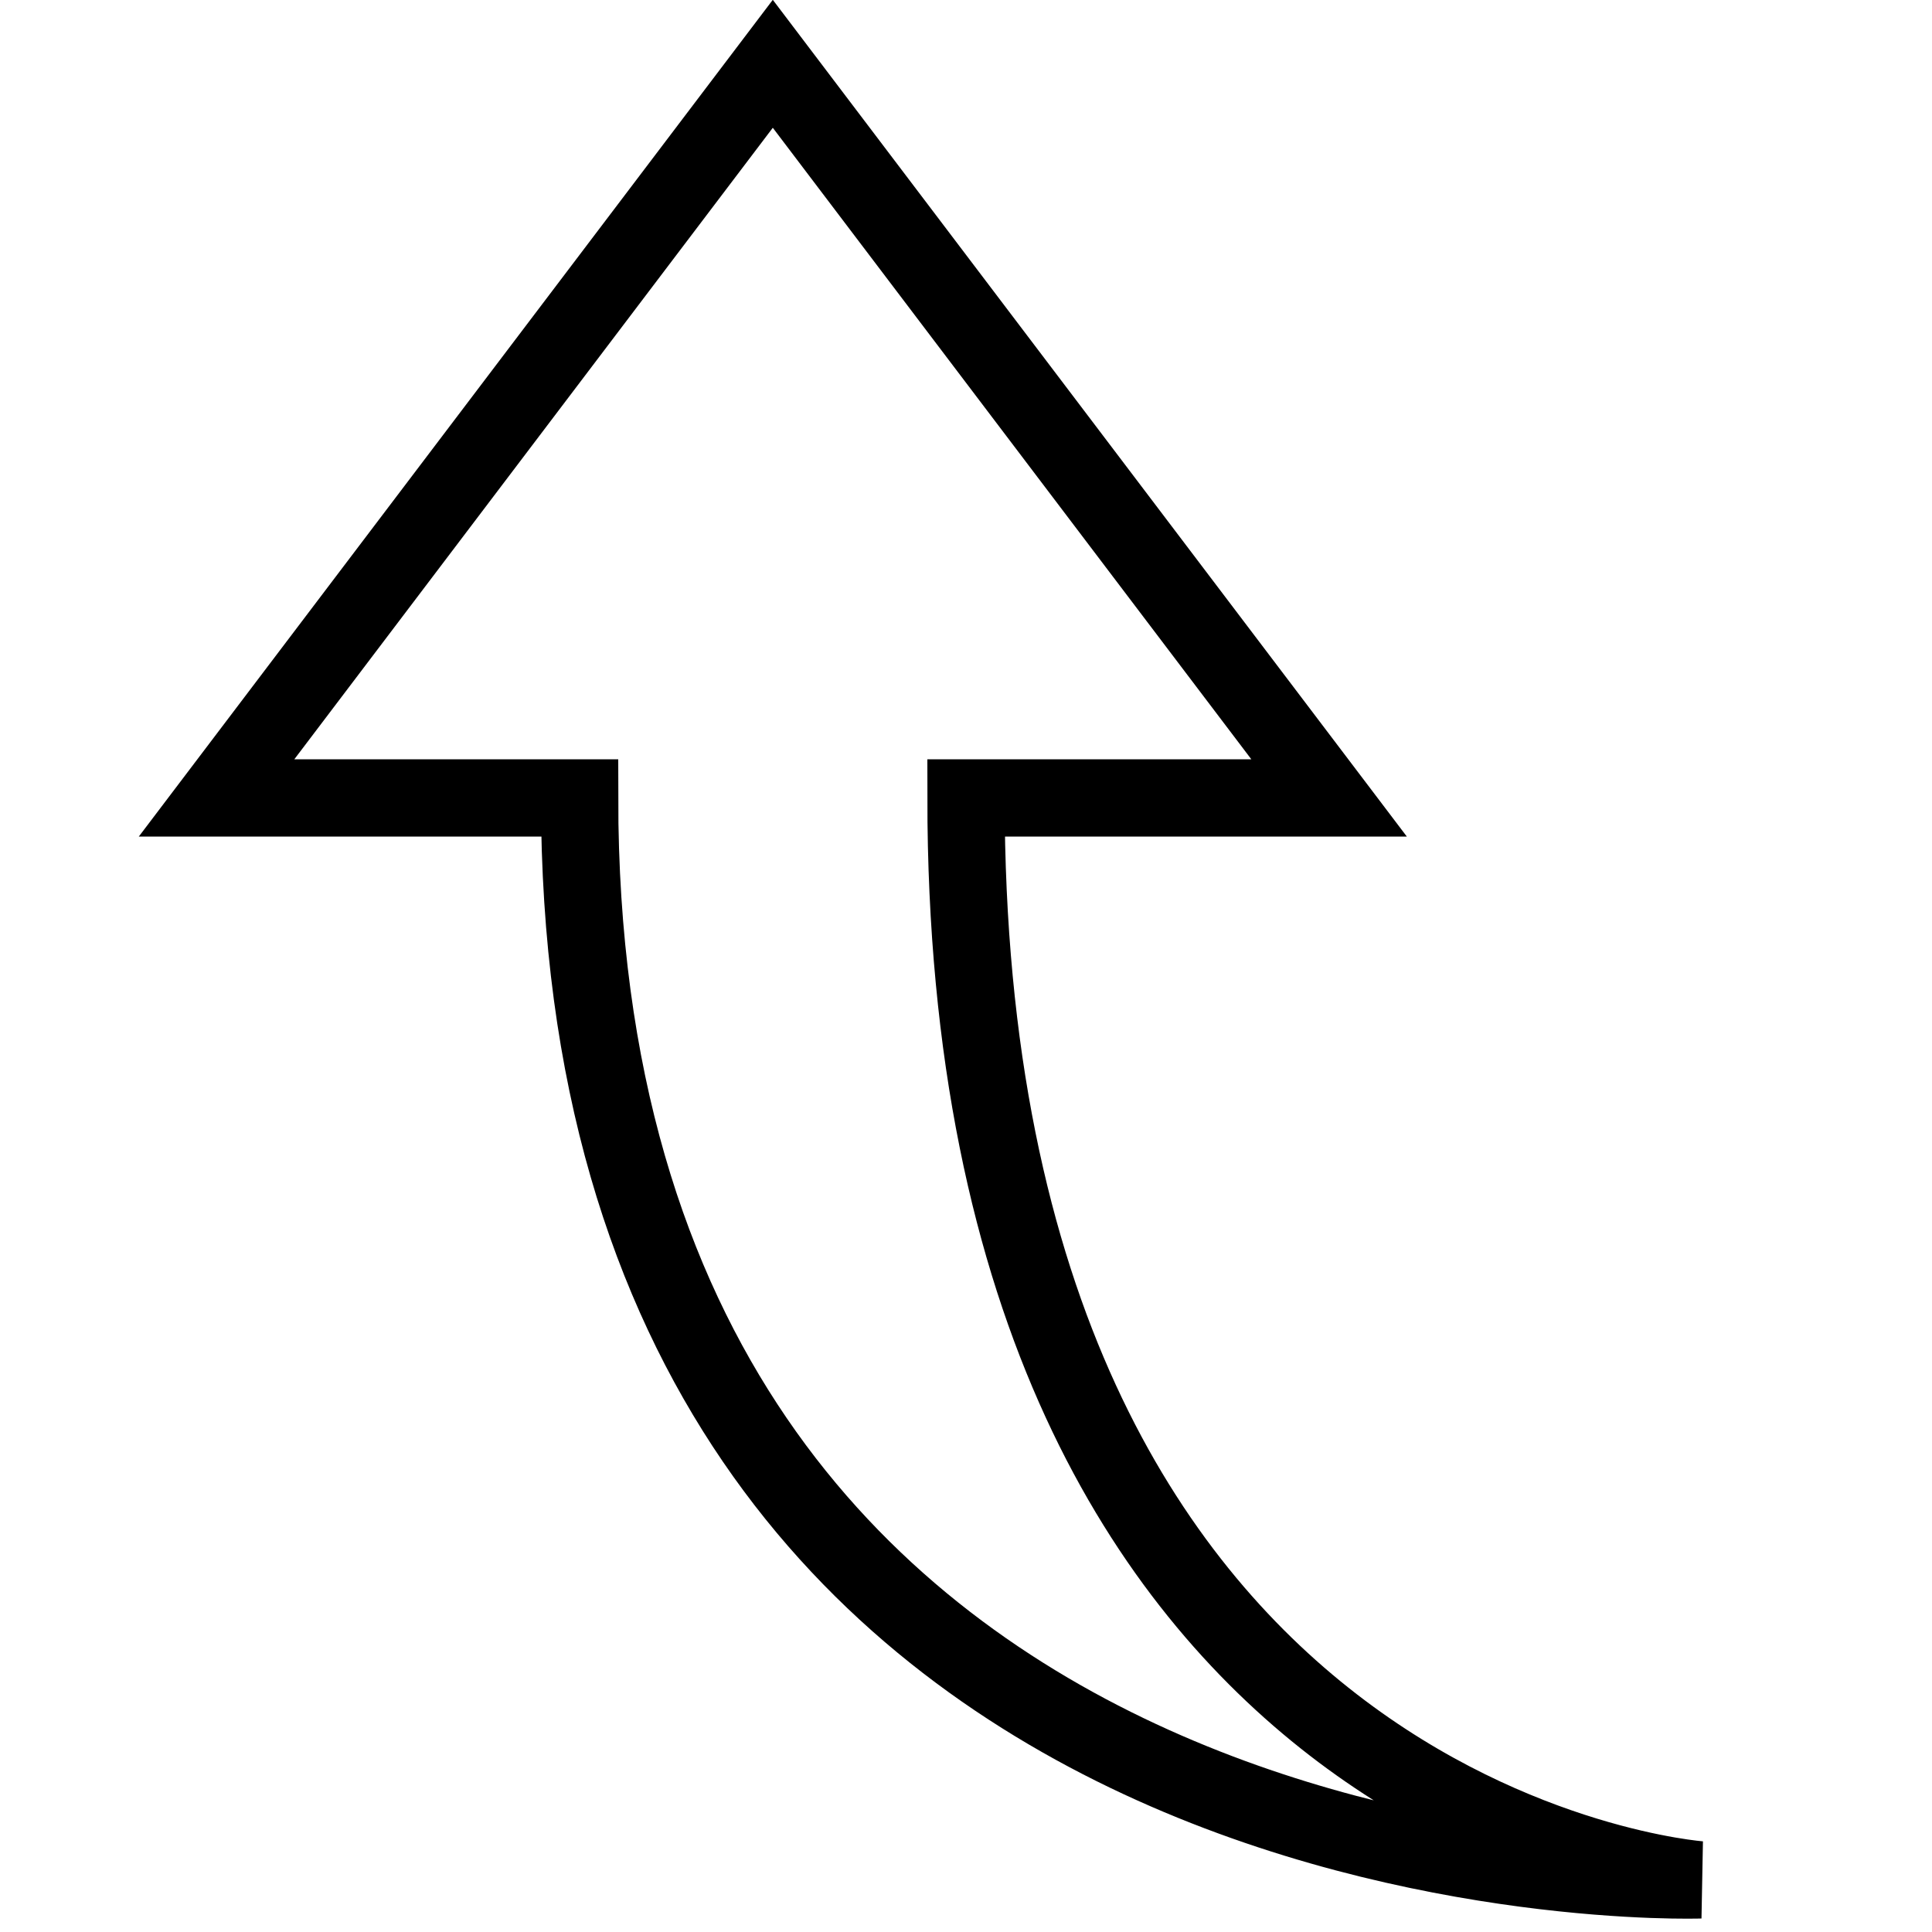
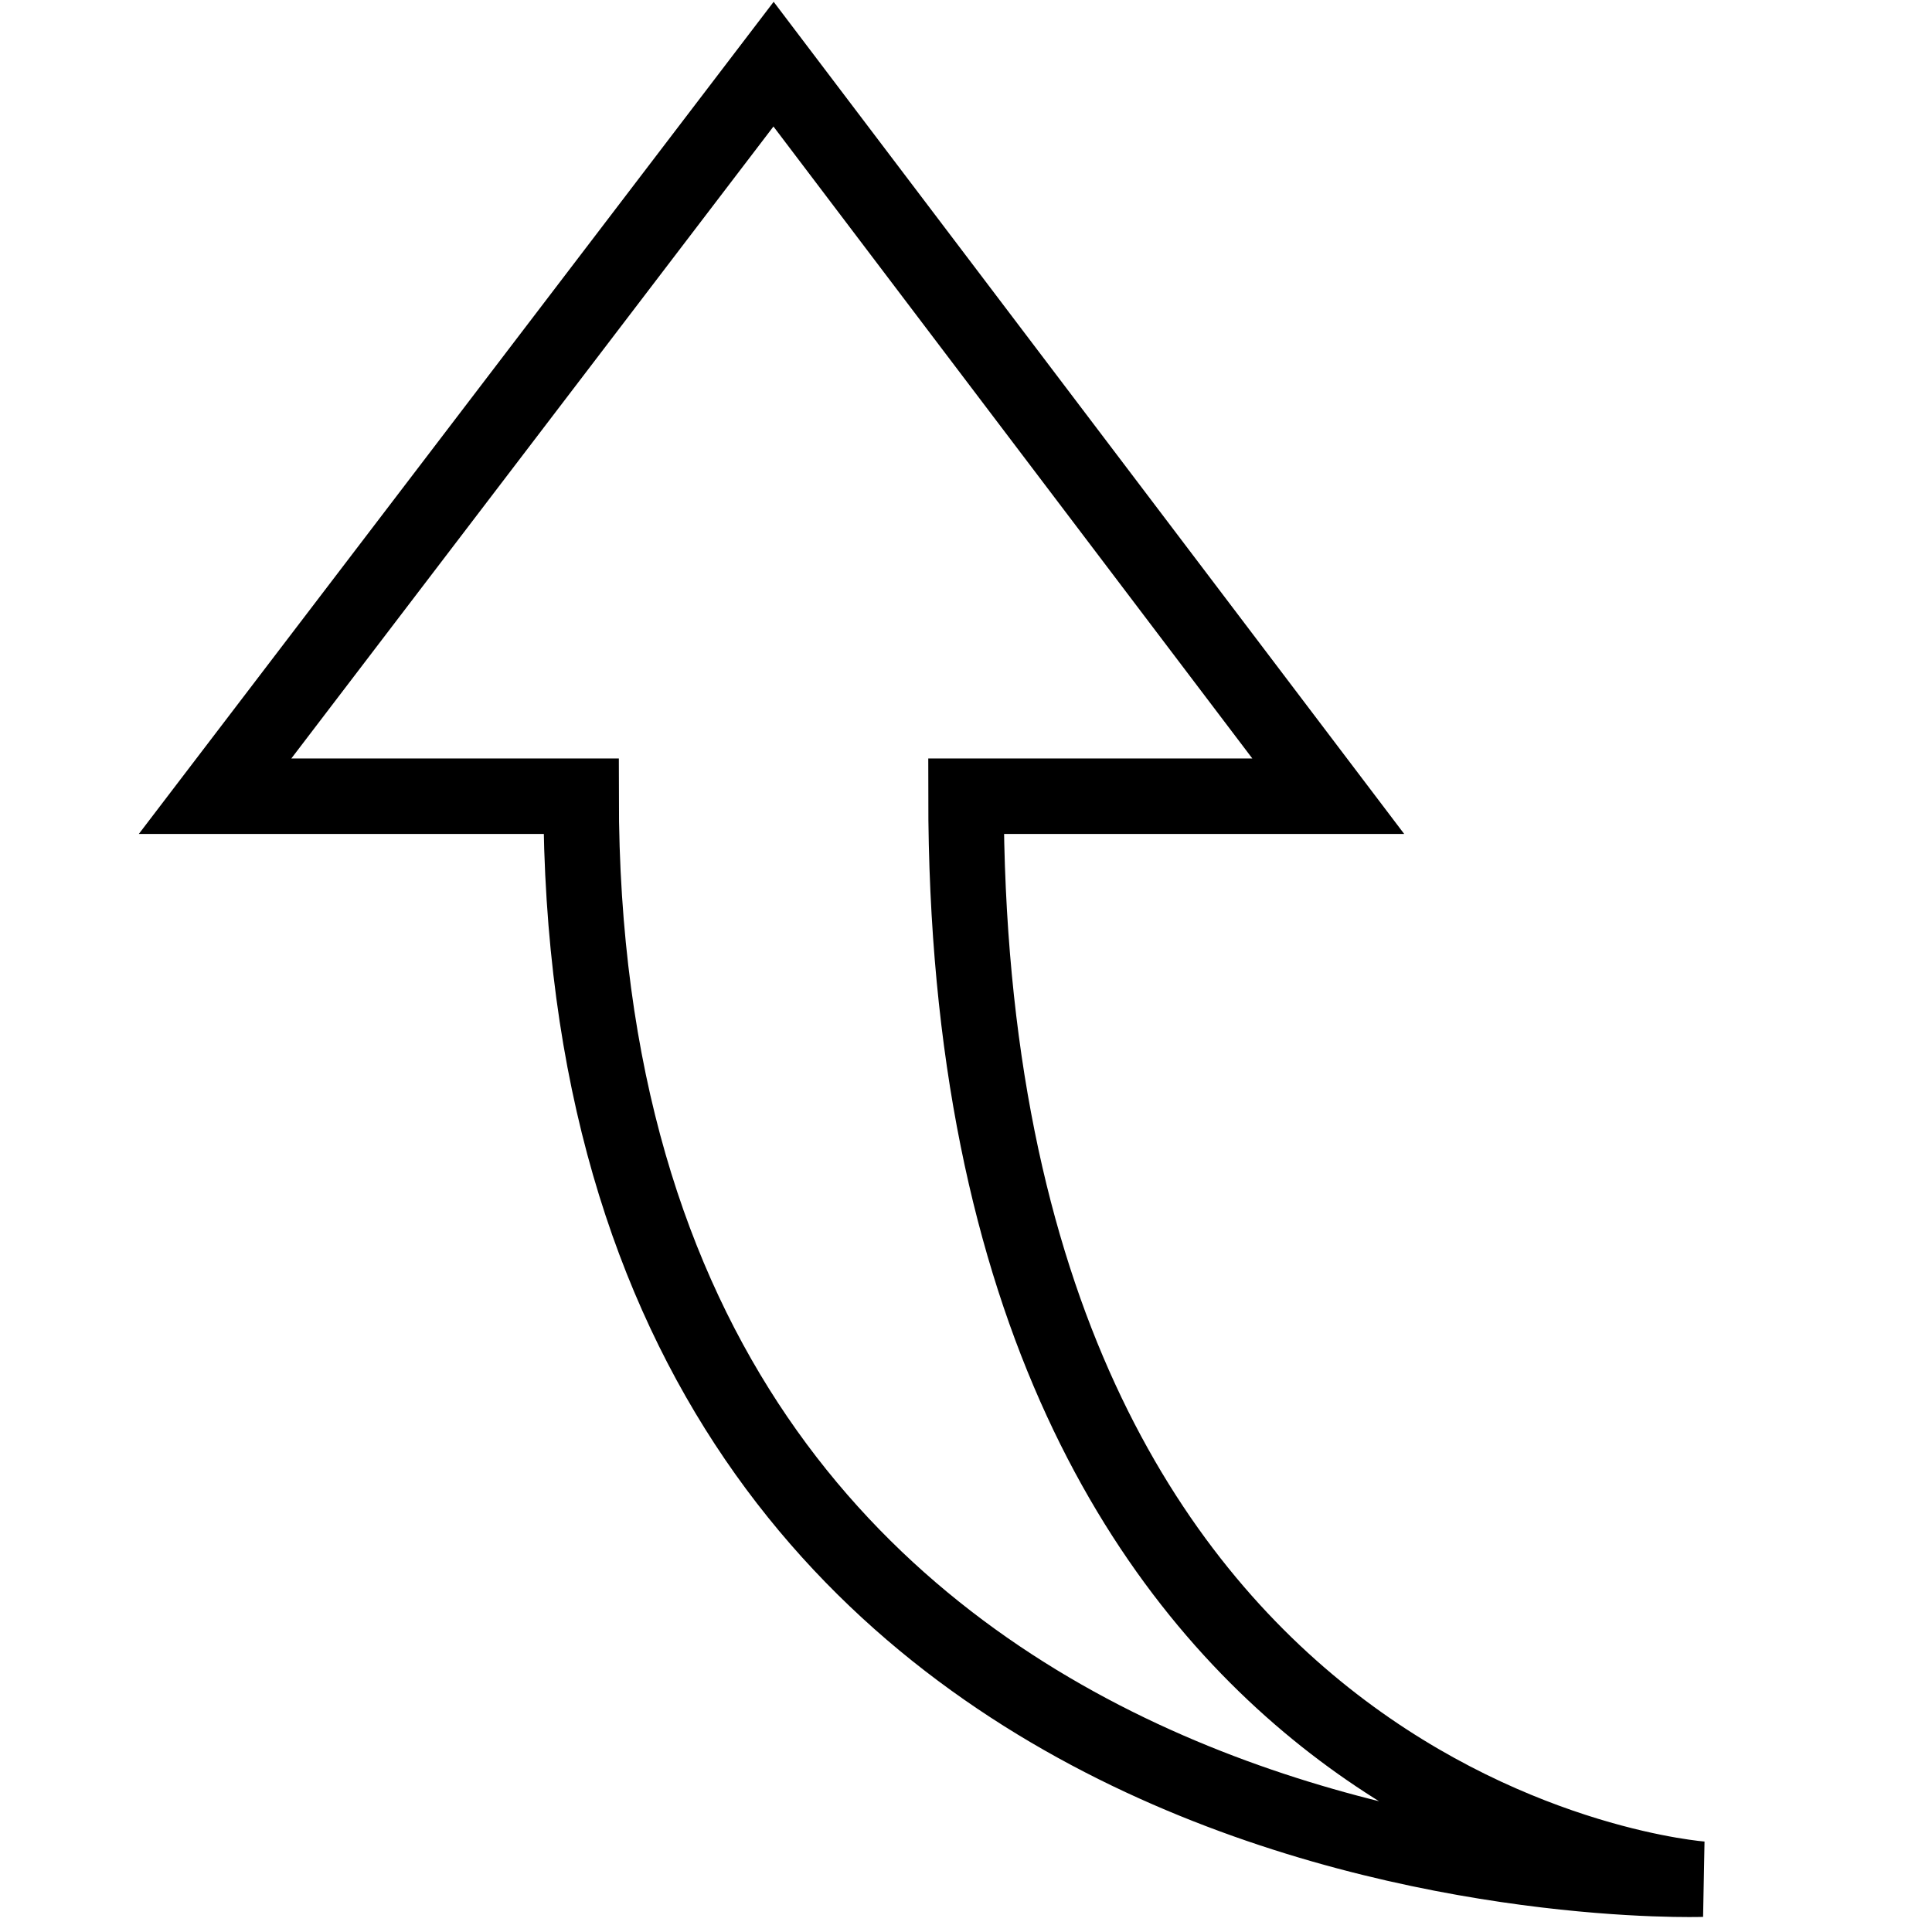
- <svg xmlns="http://www.w3.org/2000/svg" viewBox="0 0 50 50">
-   <path fill="none" d="M0 0h50v50H0z" />
-   <path d="M34.397 20.651 20 1.651l-14.396 19H15c0 29 29 28 29 28s-19-1.373-19-28z" fill="none" stroke="currentColor" stroke-linecap="round" stroke-miterlimit="10" stroke-width="2" />
+ <svg xmlns="http://www.w3.org/2000/svg" viewBox="0 0 512 512" stroke="currentColor">
+   <path d="m352 211-147-194-148 194h97c0 297 297 287 297 287s-195-14-195-287z" fill="none" stroke-width="20" />
</svg>
